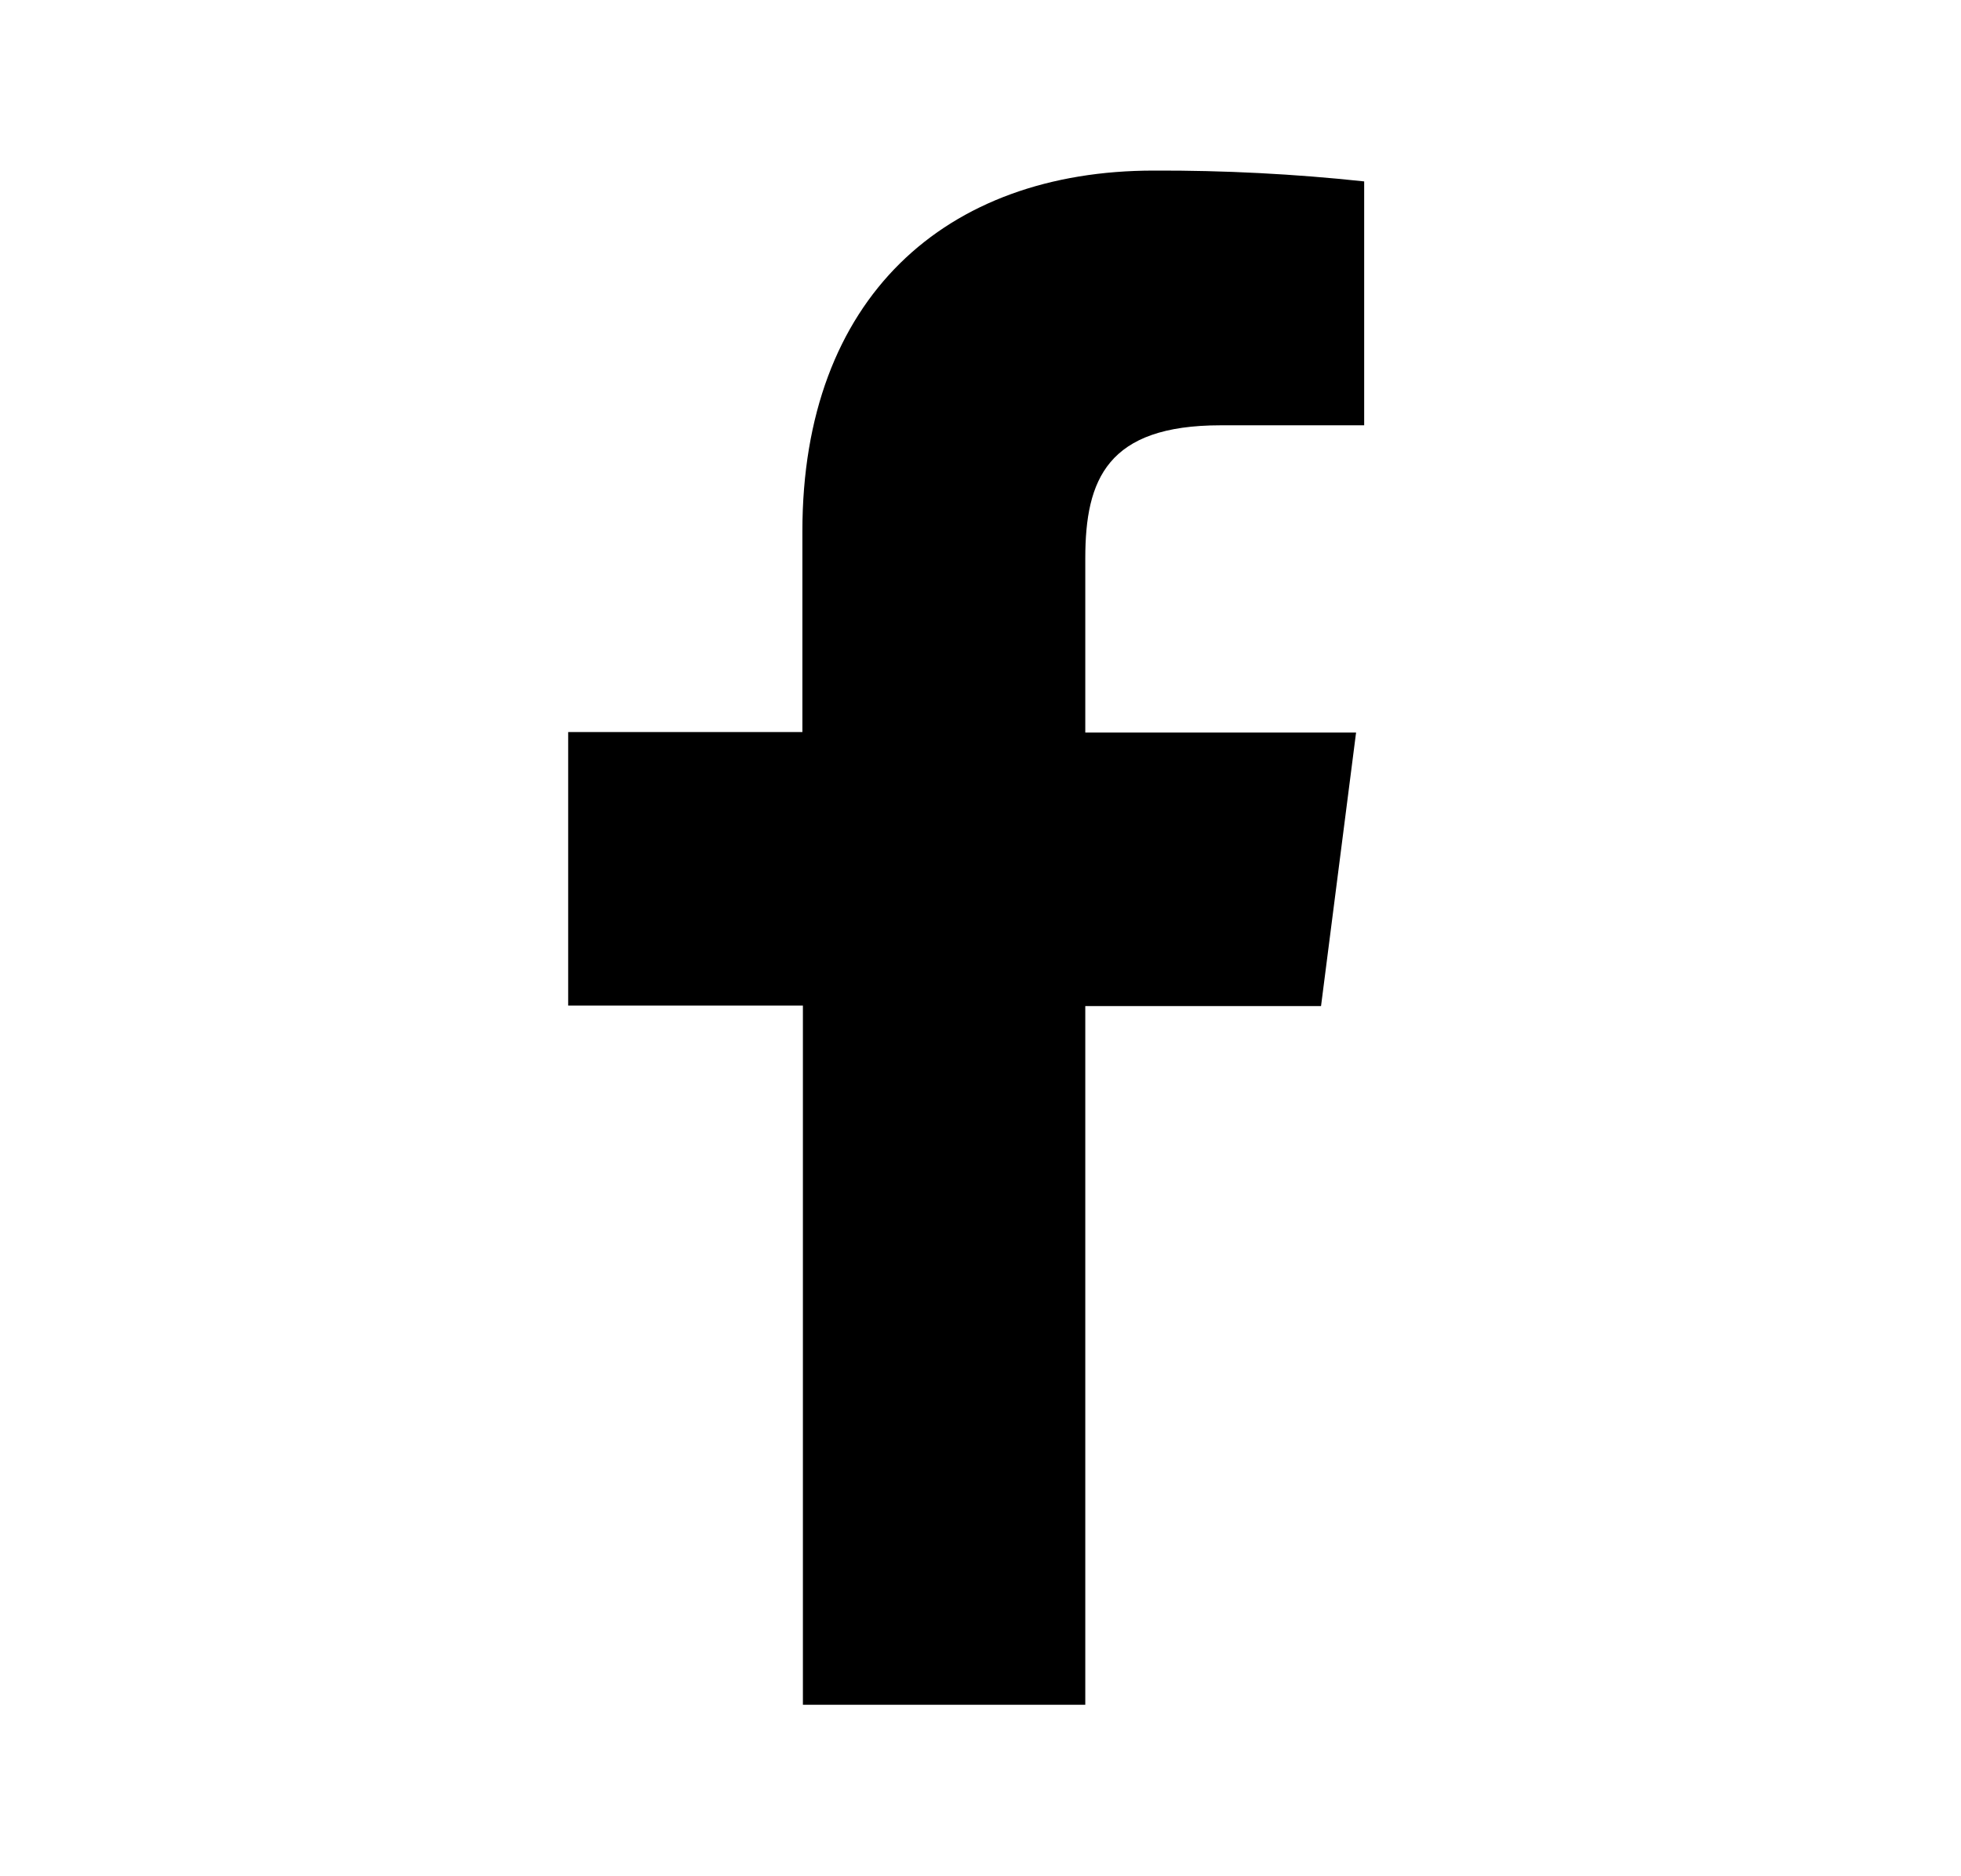
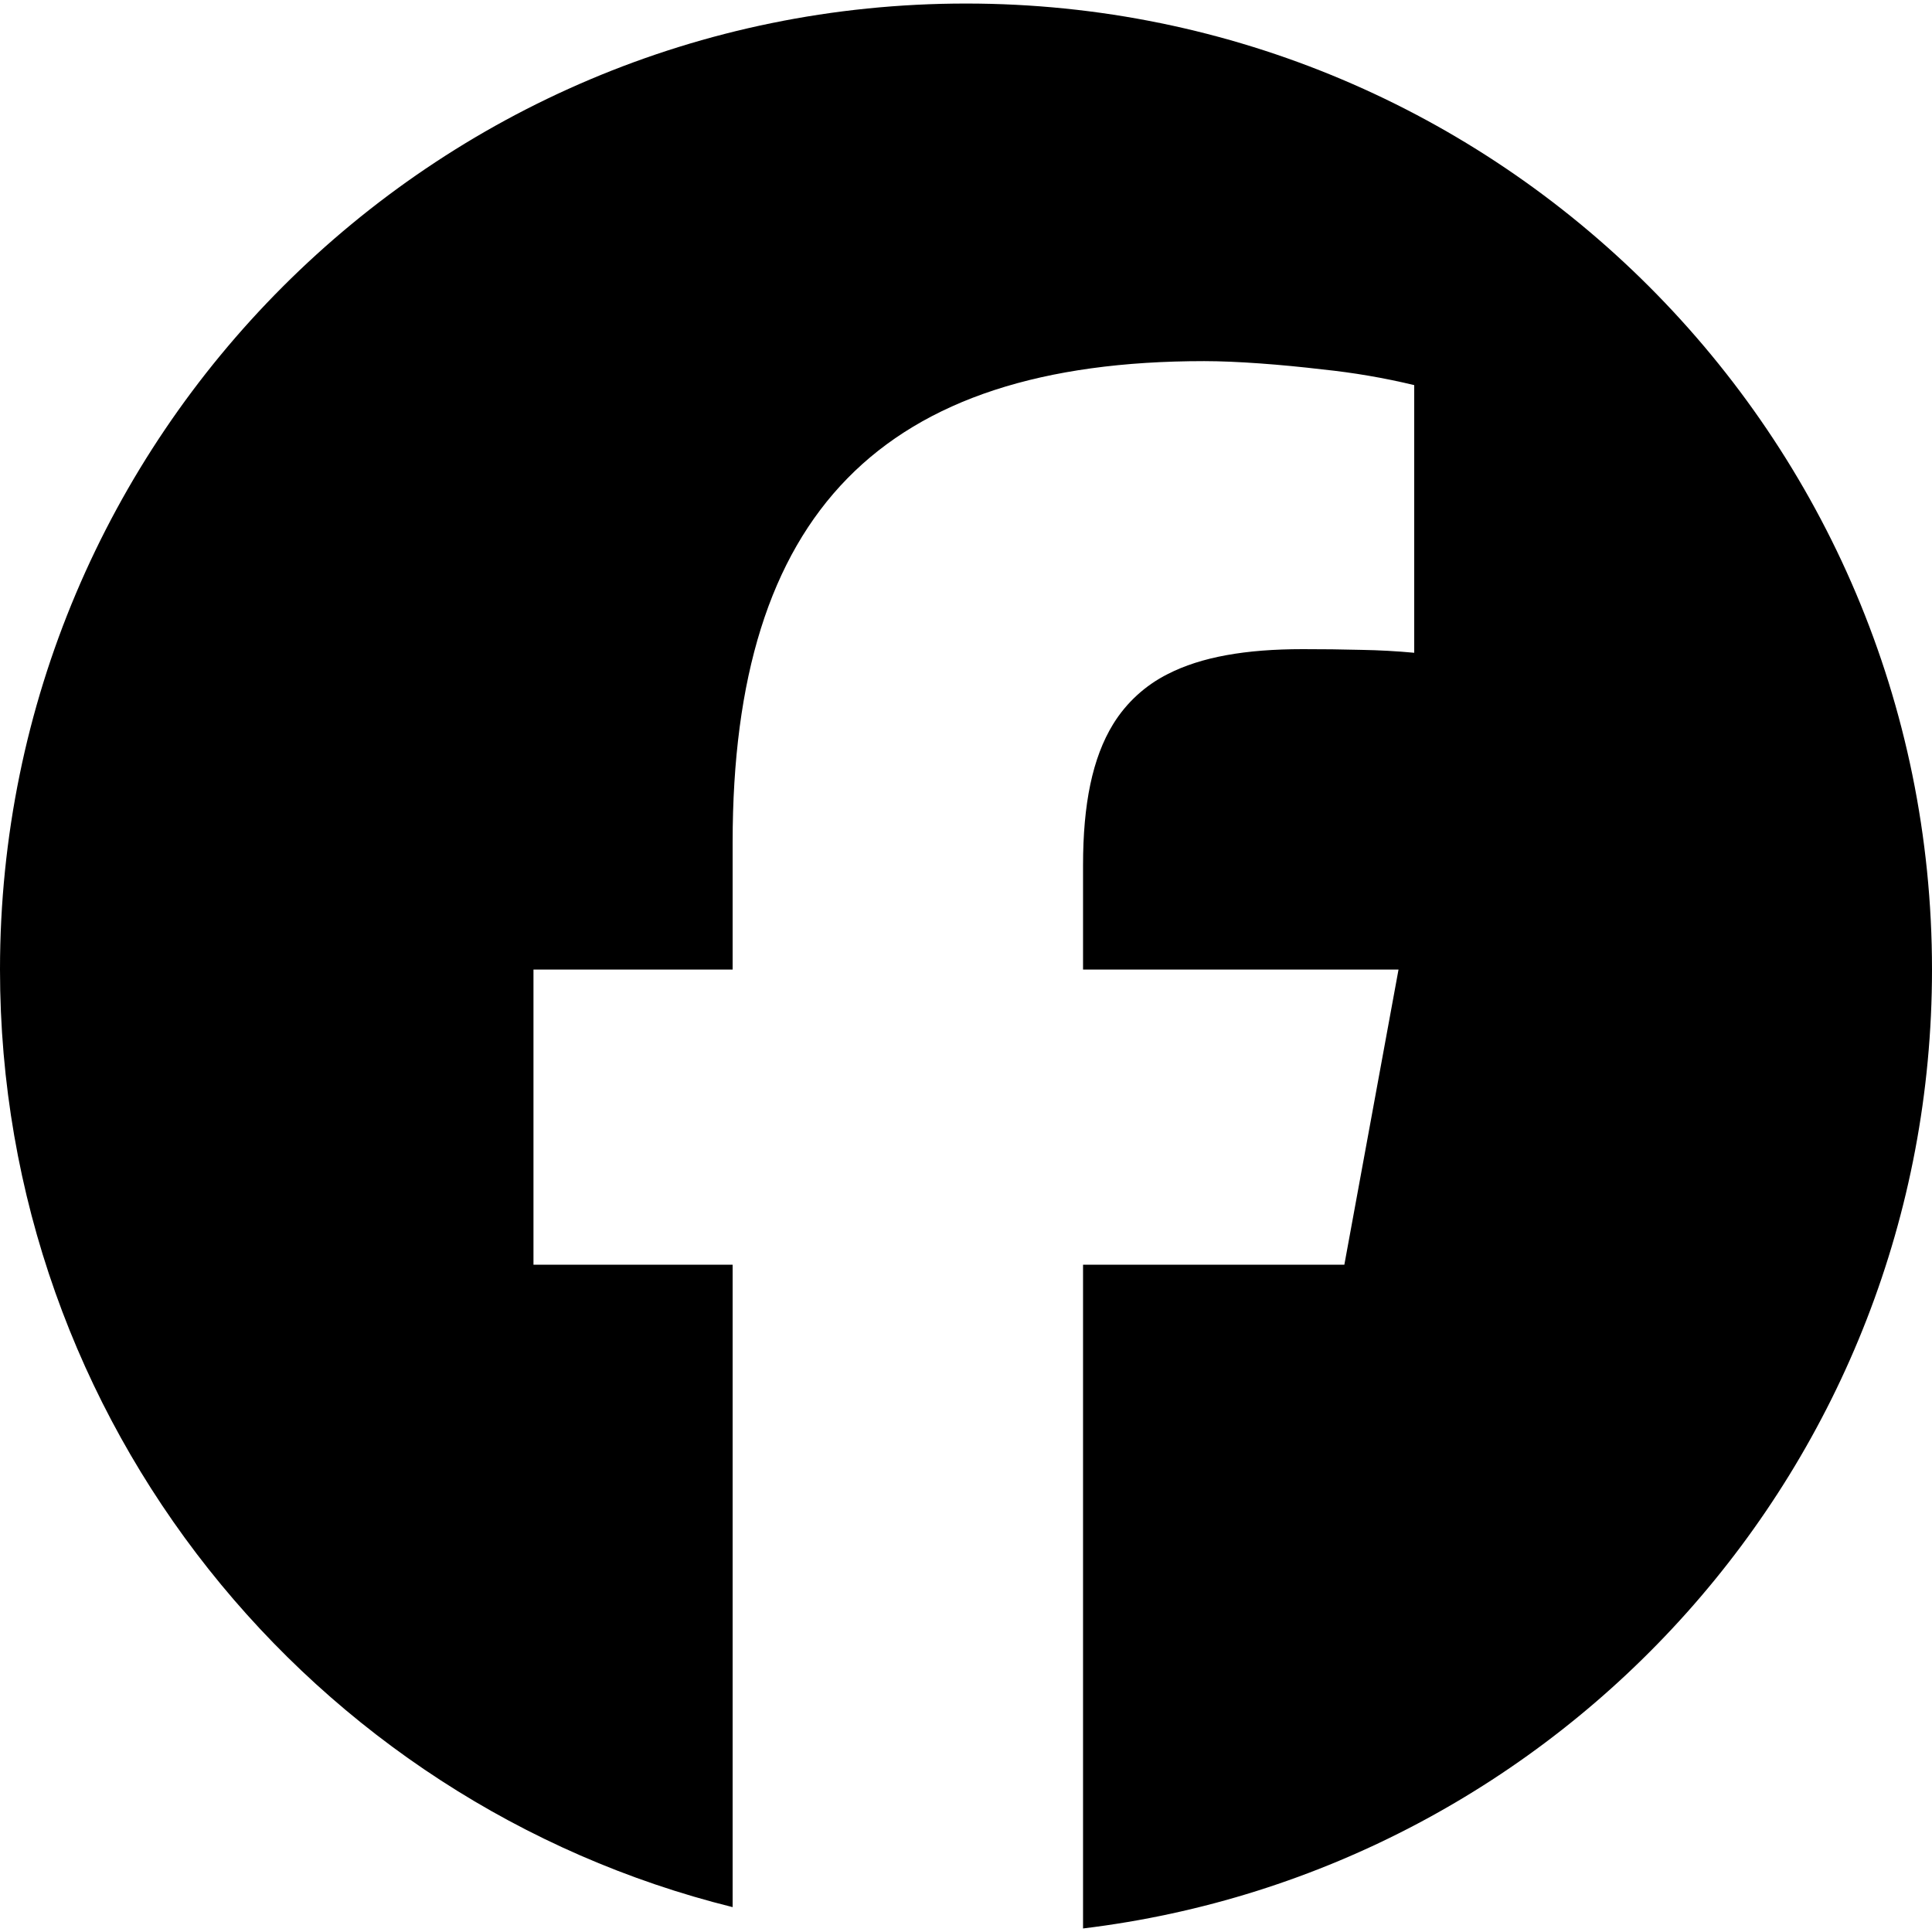
- <svg xmlns="http://www.w3.org/2000/svg" viewBox="0 0 23 22" fill="currentColor">
-   <path d="M12.729 19.998V11.802H15.494L15.905 8.593H12.729V6.549C12.729 5.623 12.987 4.989 14.316 4.989H16V2.128C15.181 2.04 14.357 1.998 13.533 2.001C11.089 2.001 9.411 3.493 9.411 6.232V8.587H6.664V11.796H9.417V19.998H12.729Z" fill="currentColor" />
+ <svg xmlns="http://www.w3.org/2000/svg" role="img" viewBox="0 0 24 24">
+   <path d="M9.101 23.691v-7.98H6.627v-3.667h2.474v-1.58c0-4.085 1.848-5.978 5.858-5.978.401 0 .955.042 1.468.103a8.68 8.68 0 0 1 1.141.195v3.325a8.623 8.623 0 0 0-.653-.036 26.805 26.805 0 0 0-.733-.009c-.707 0-1.259.096-1.675.309a1.686 1.686 0 0 0-.679.622c-.258.42-.374.995-.374 1.752v1.297h3.919l-.386 2.103-.287 1.564h-3.246v8.245C19.396 23.238 24 18.179 24 12.044c0-6.627-5.373-12-12-12s-12 5.373-12 12c0 5.628 3.874 10.35 9.101 11.647Z" />
</svg>
